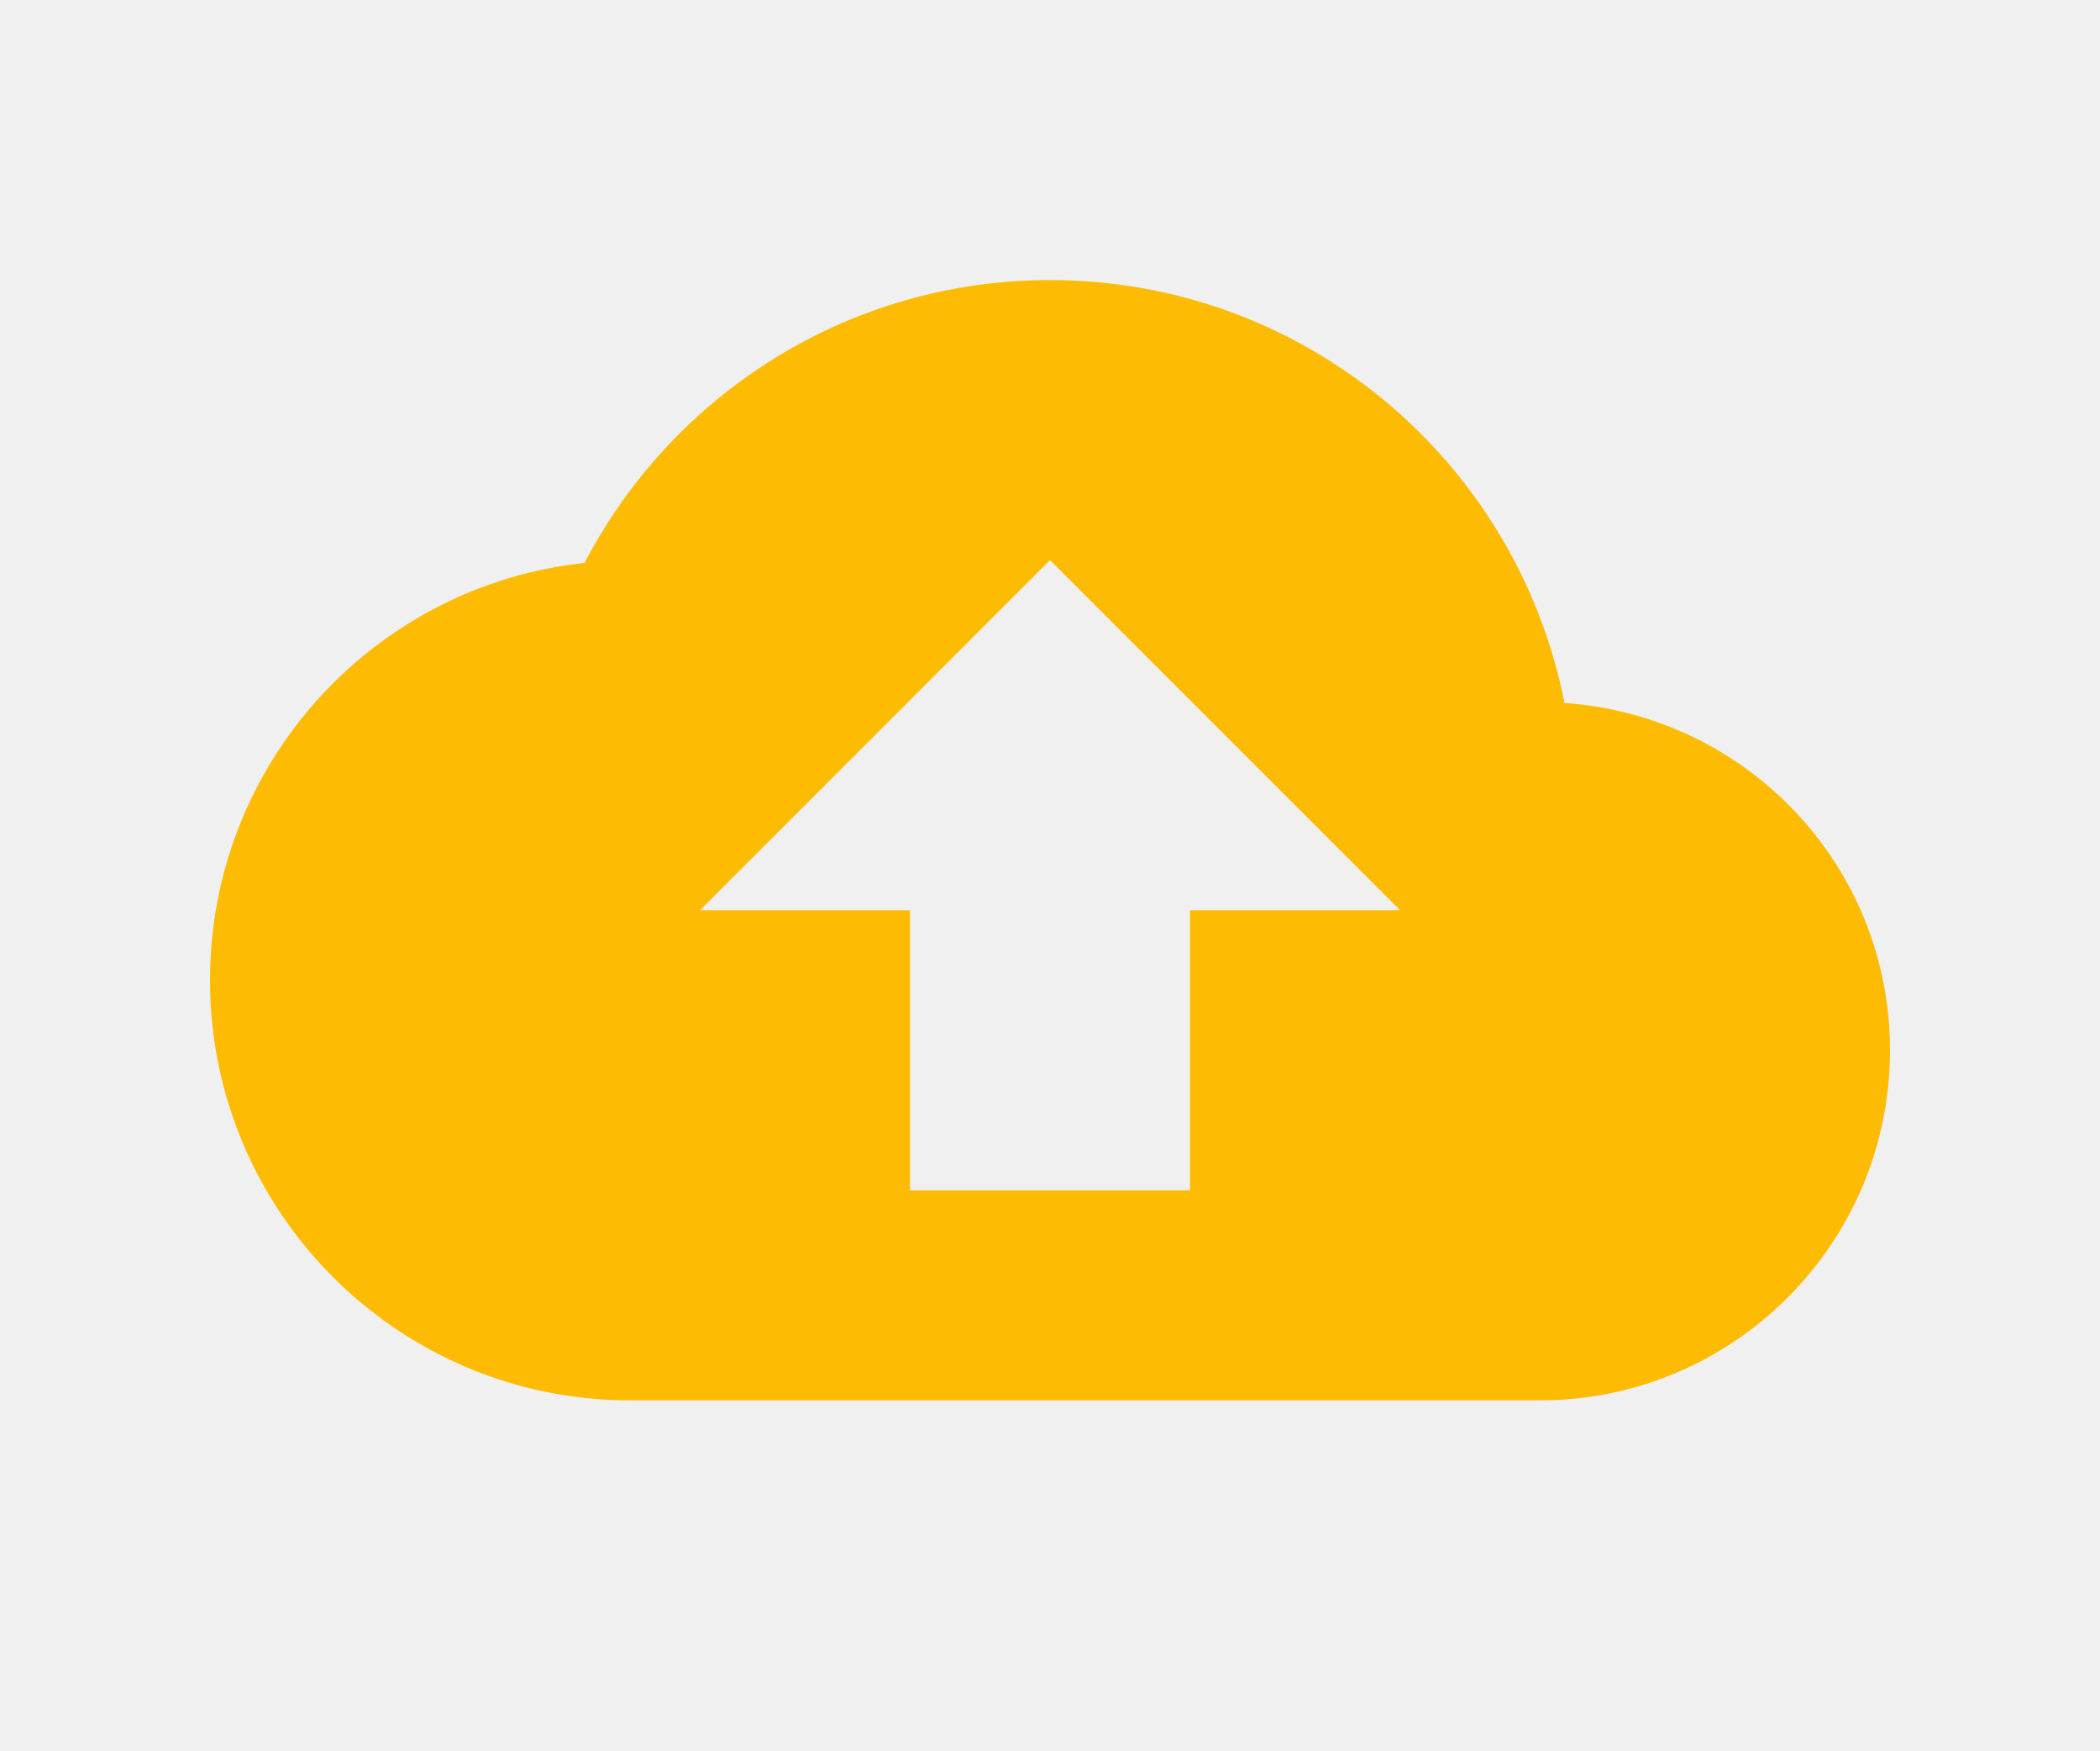
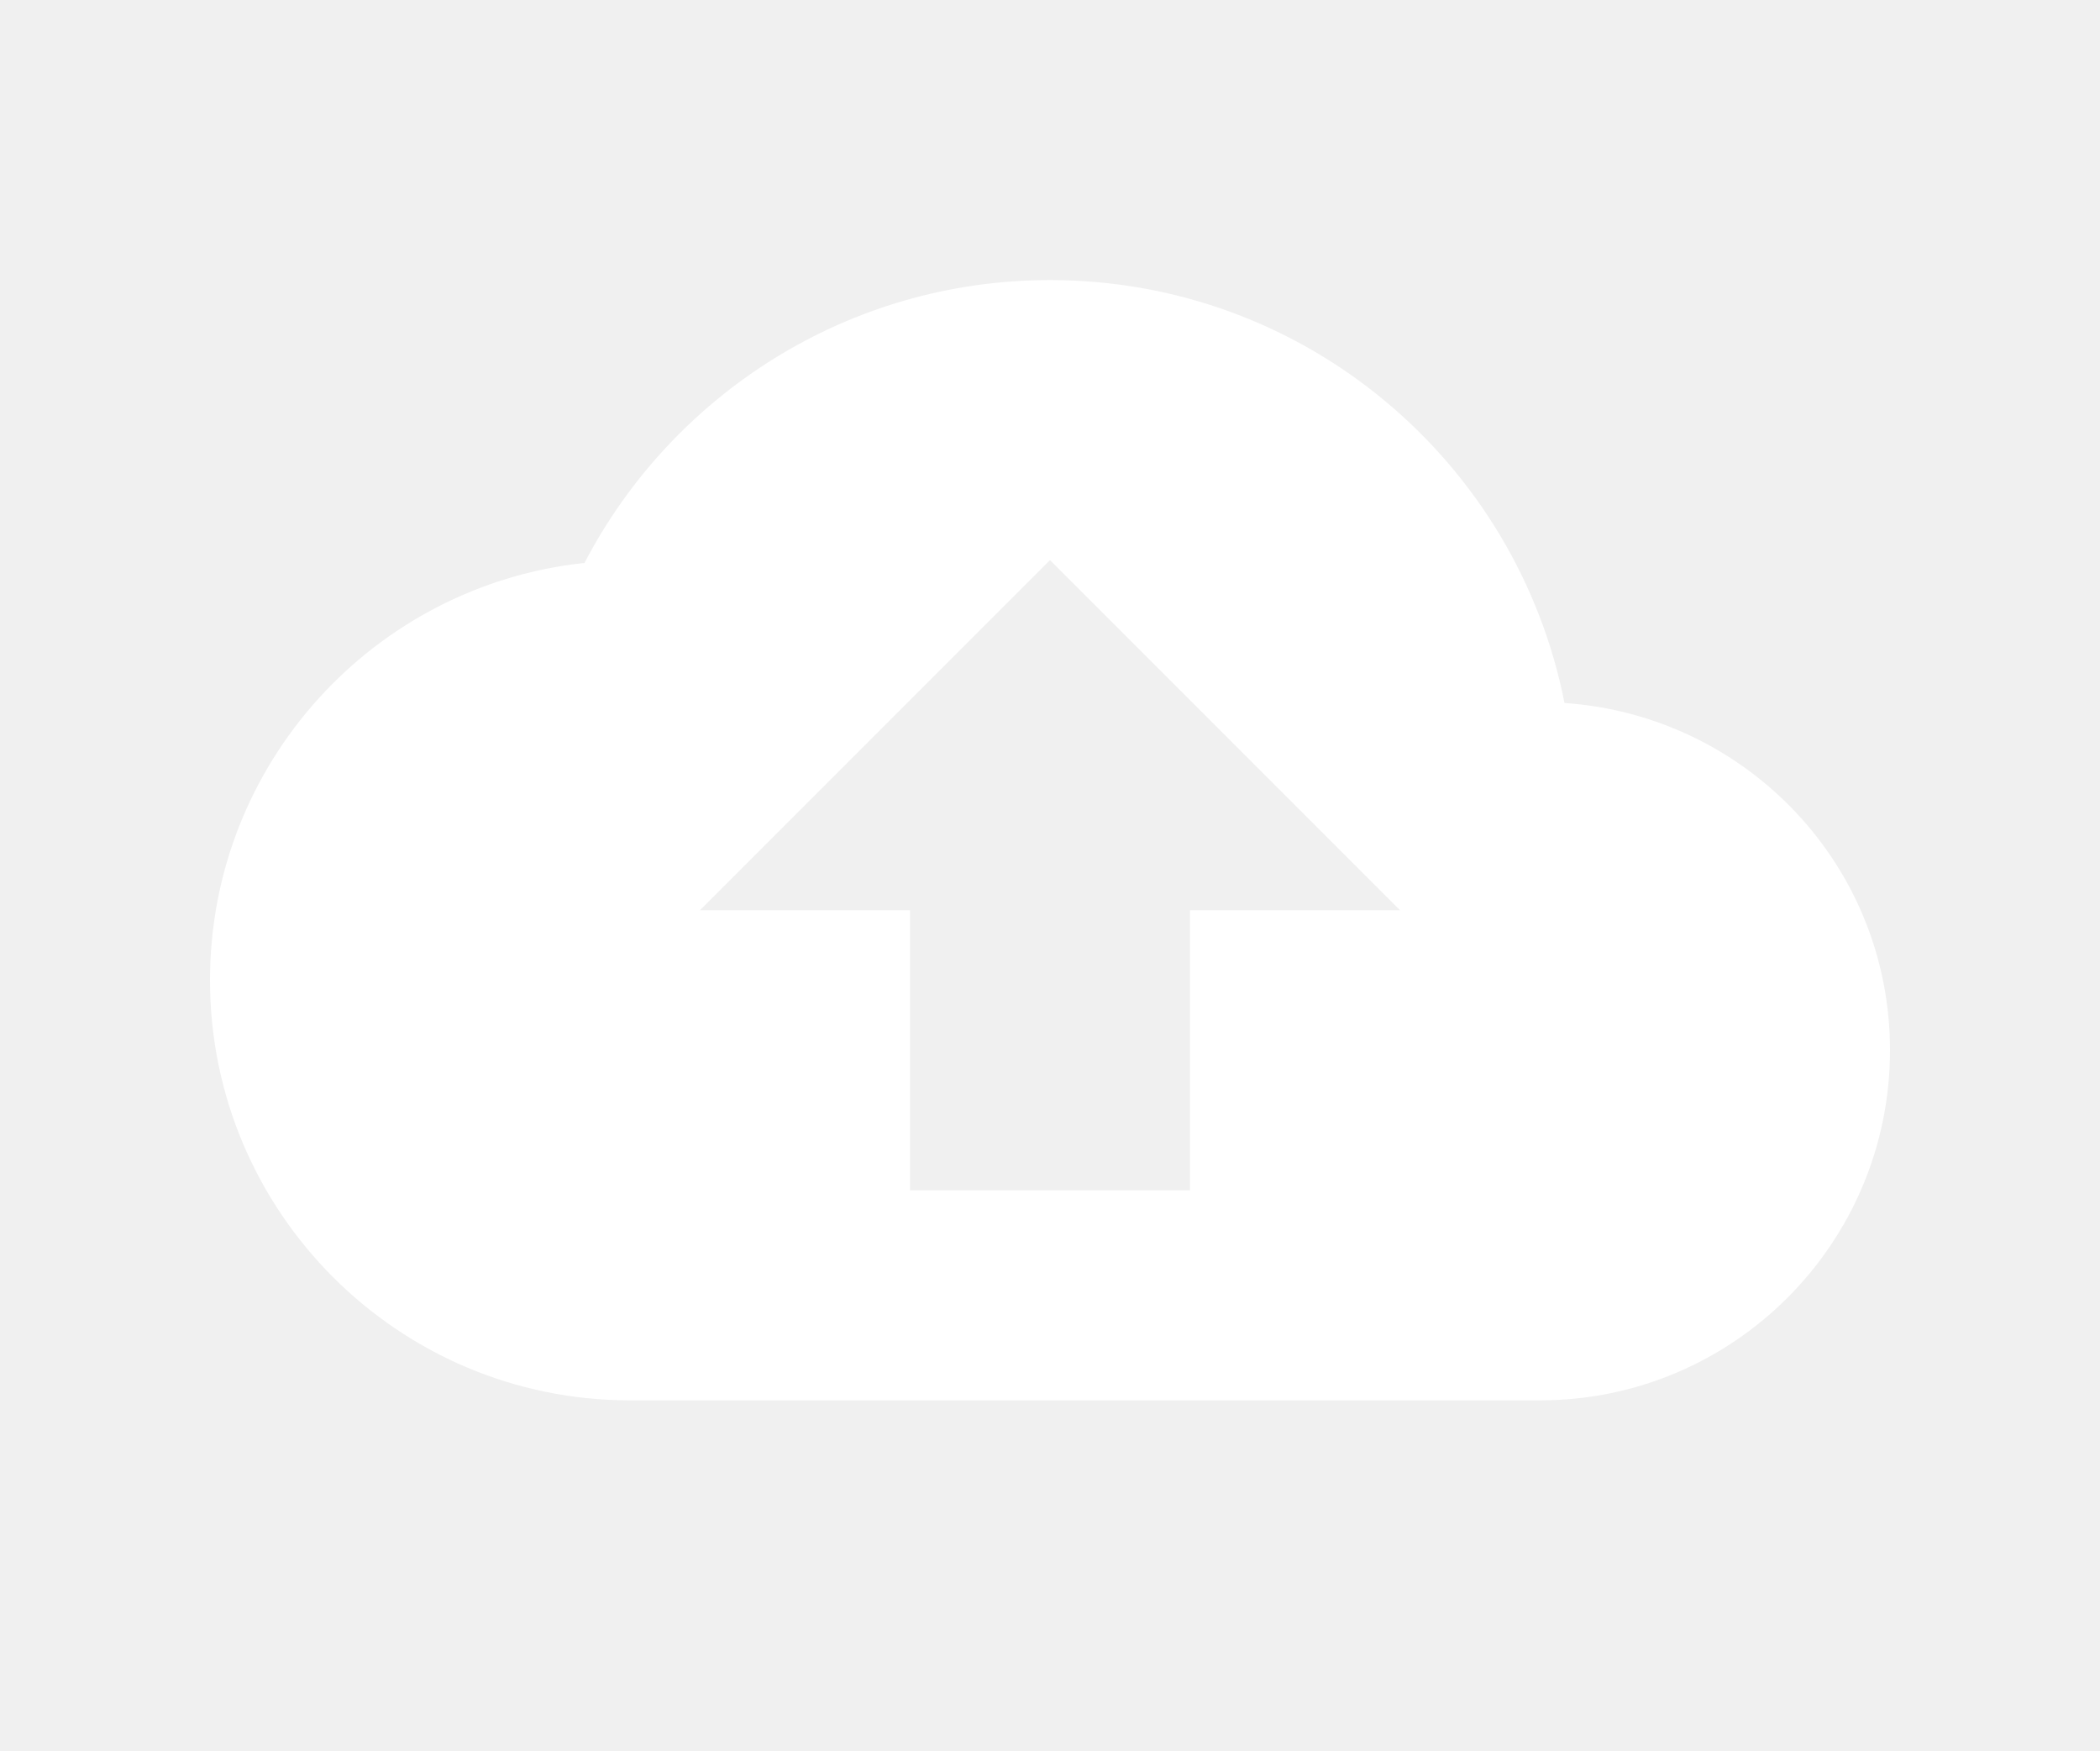
<svg xmlns="http://www.w3.org/2000/svg" width="24" height="20" viewBox="0 0 24 25">
-   <g fill="#fdbc03" fill-rule="evenodd">
+   <g fill="#ffffff" fill-rule="evenodd">
    <path d="M0 0h24v24H0z" fill="none" />
    <path d="M19.35 10.04C18.67 6.59 15.64 4 12 4 9.11 4 6.6 5.64 5.35 8.04 2.34 8.36 0 10.91 0 14c0 3.31 2.69 6 6 6h13c2.76 0 5-2.24 5-5 0-2.64-2.05-4.78-4.65-4.96zM14 13v4h-4v-4H7l5-5 5 5h-3z" />
  </g>
</svg>
